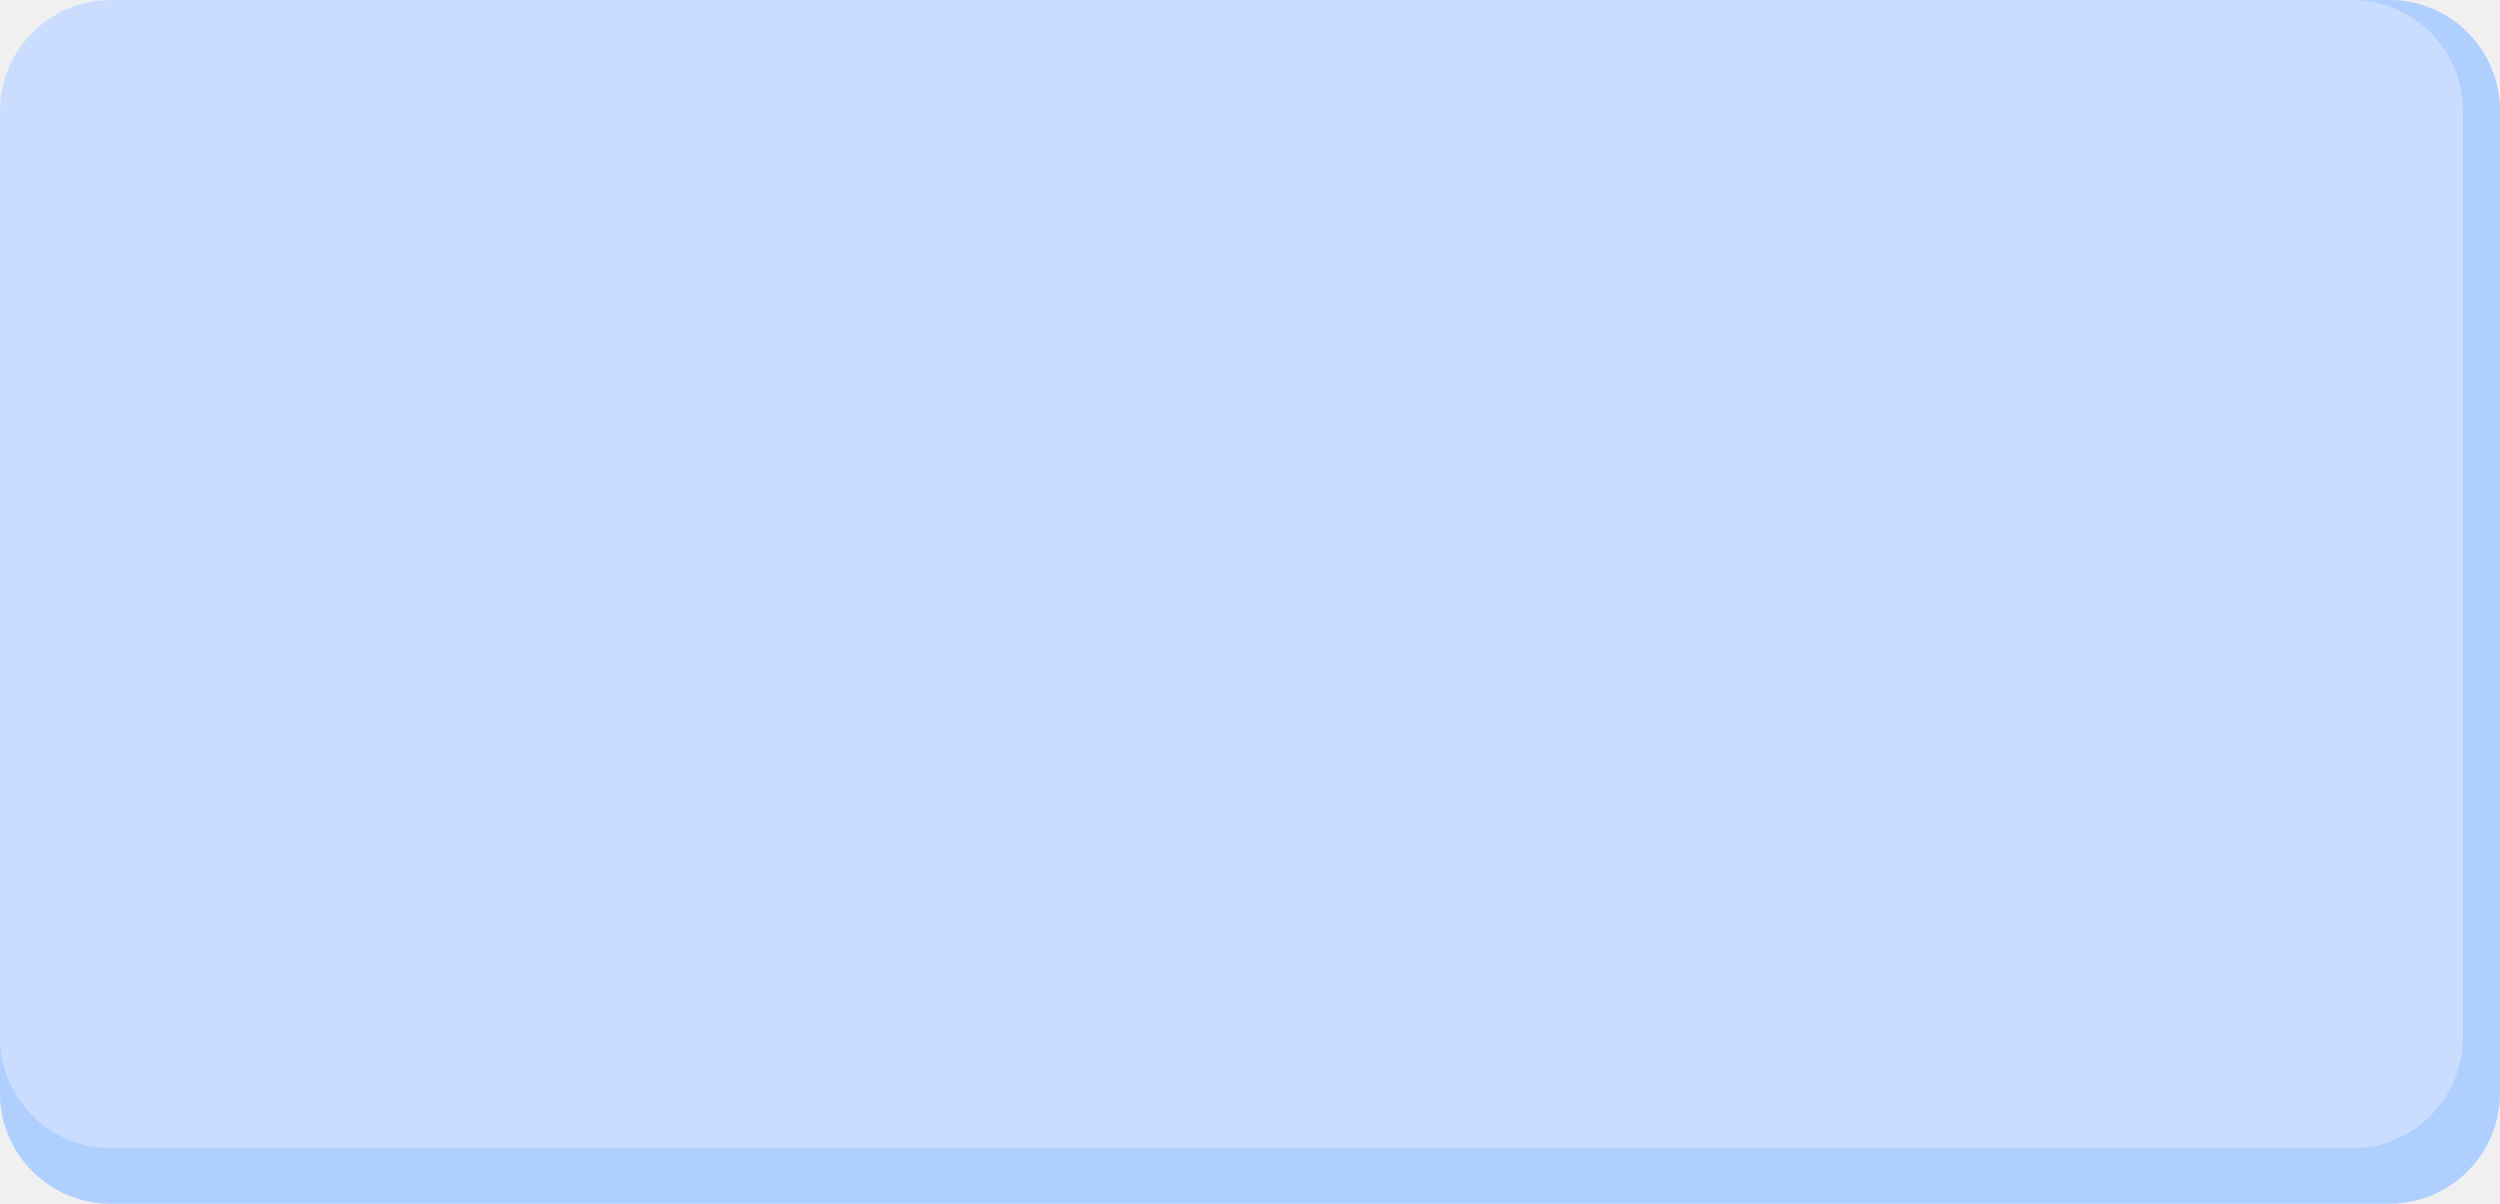
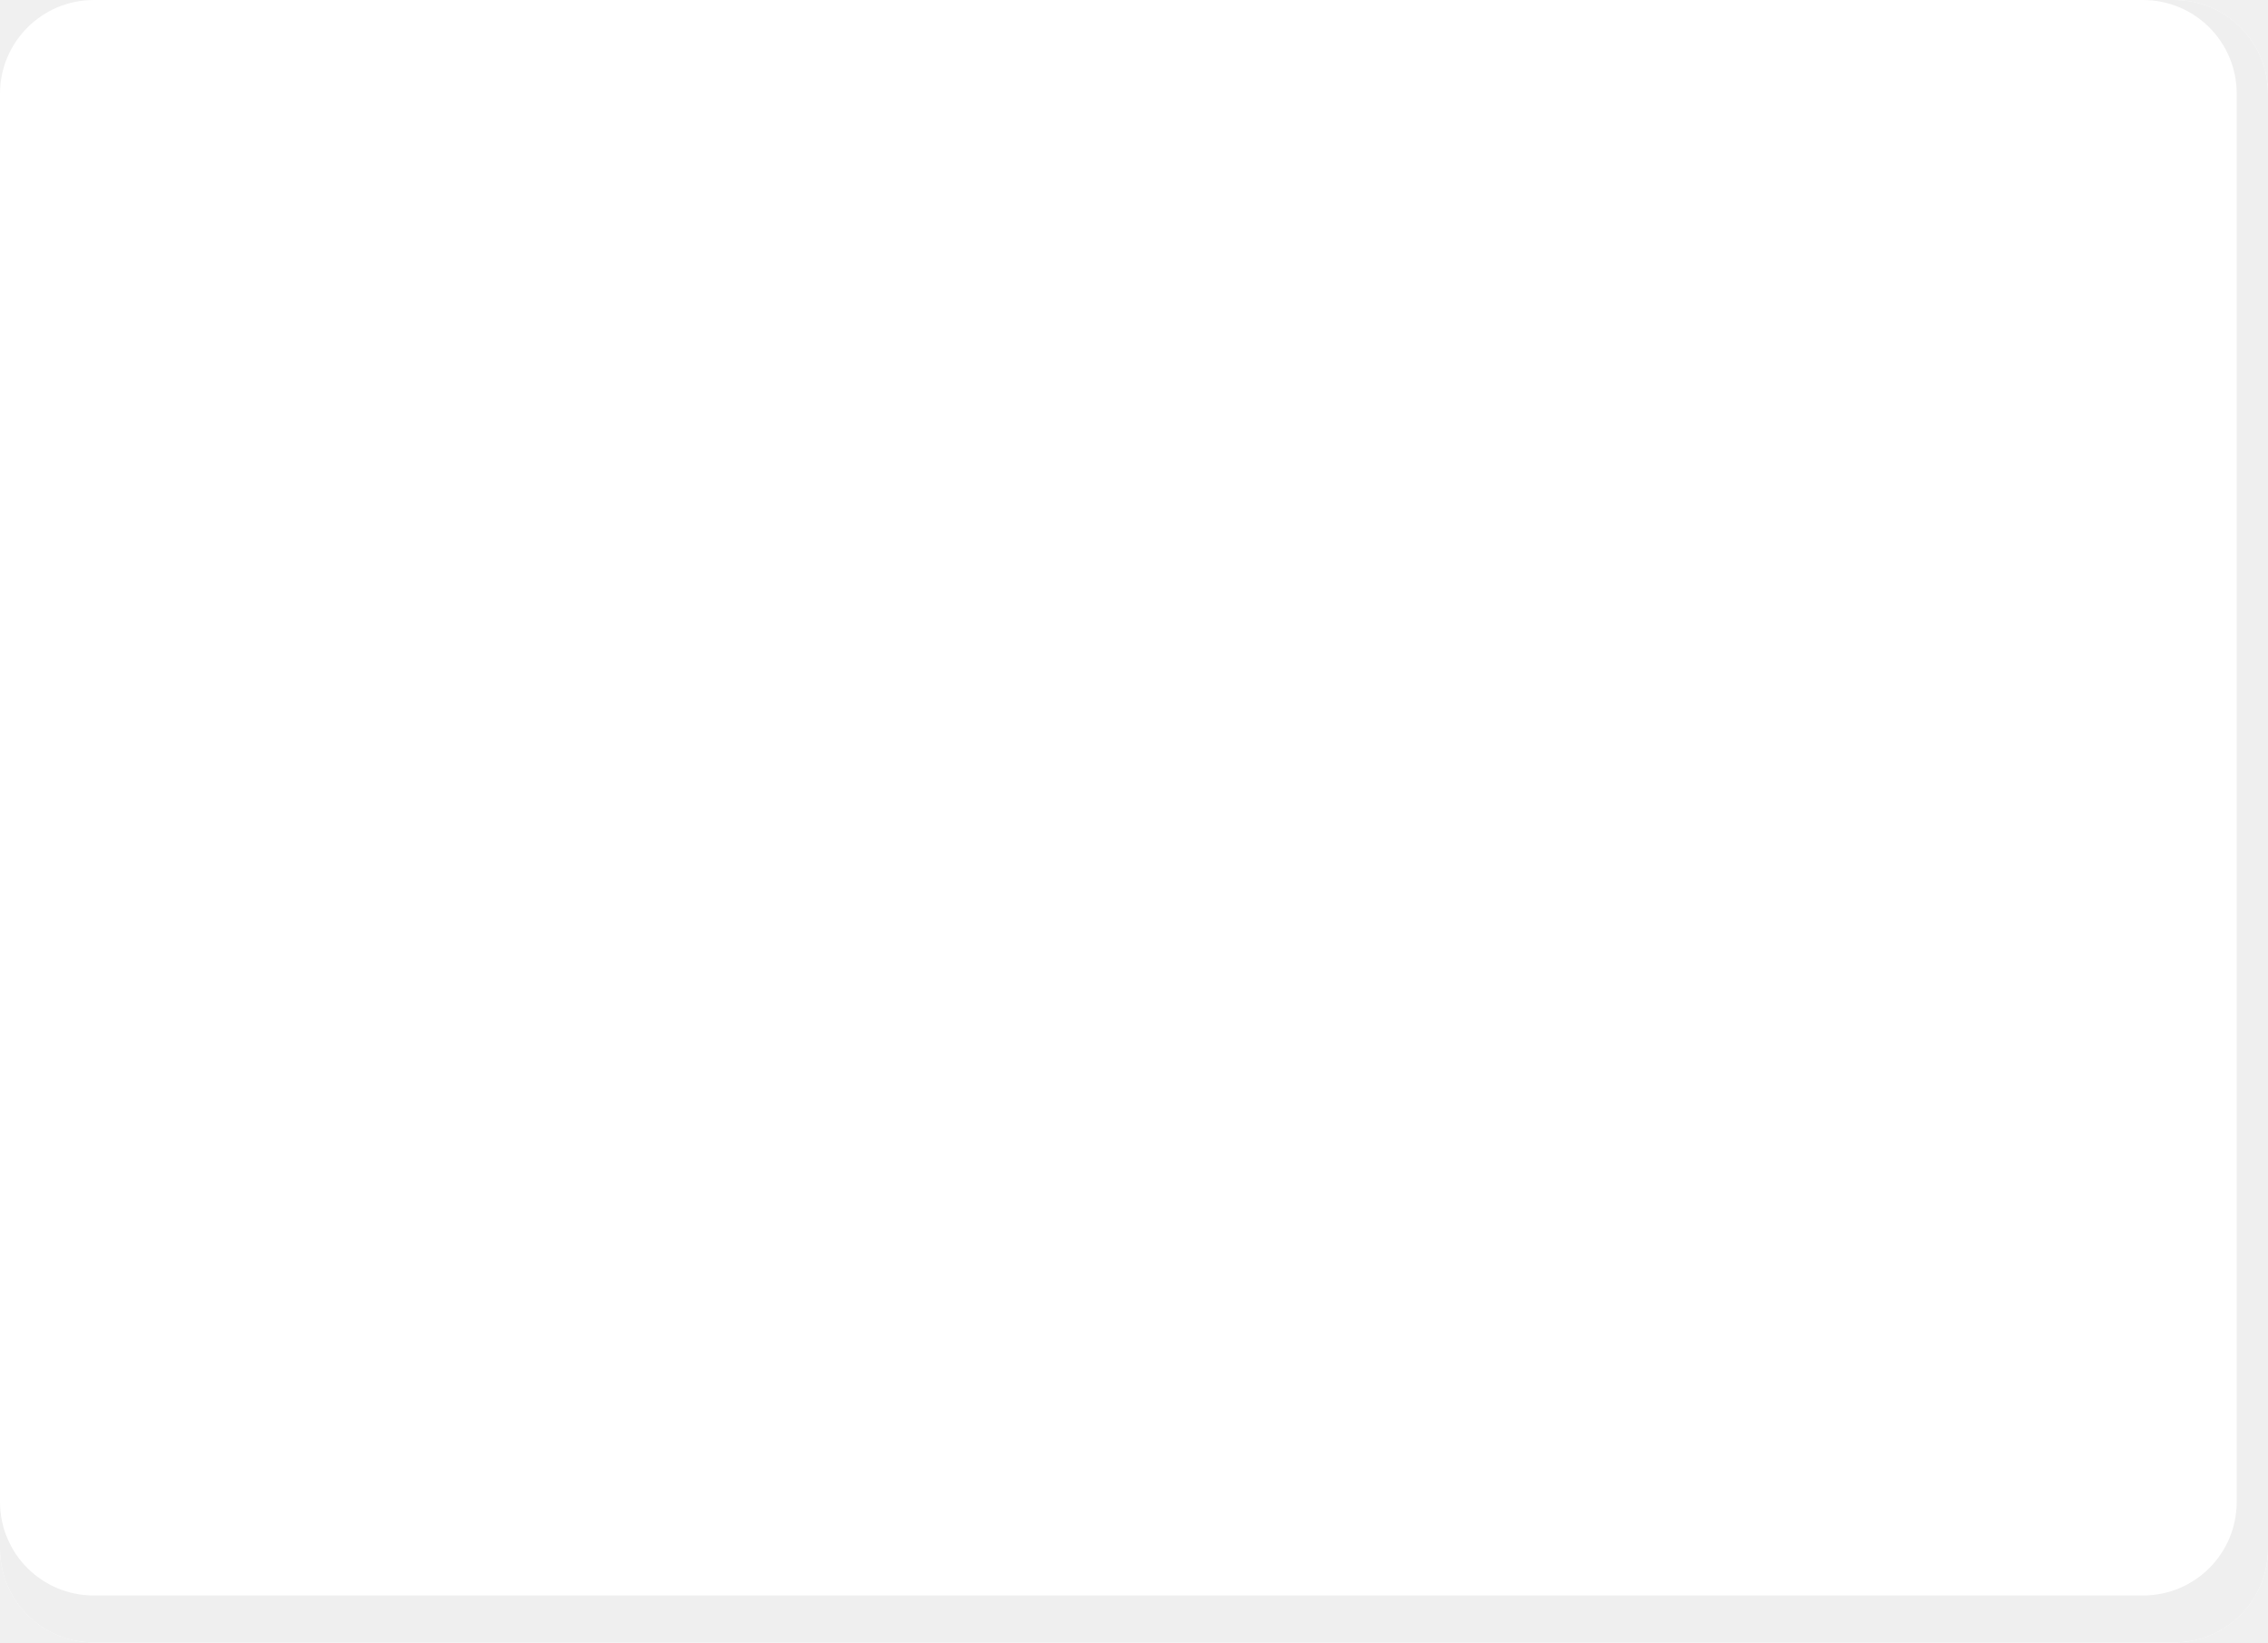
- <svg xmlns="http://www.w3.org/2000/svg" width="142.875mm" height="68.792mm" viewBox="0 0 142.875 68.792" version="1.1" id="svg8">
+ <svg xmlns="http://www.w3.org/2000/svg" width="153.458mm" height="111.125mm" viewBox="0 0 153.458 111.125" version="1.1" id="svg8">
  <defs id="defs2">
    </defs>
-   <g id="layer1" transform="translate(-29.75839,-64.88286)">
-     <rect style="opacity:1;fill:#cbddff;fill-opacity:1;stroke:none;stroke-width:4.927;stroke-linecap:round;stroke-linejoin:round;stroke-miterlimit:4;stroke-dasharray:none;stroke-opacity:1;paint-order:markers fill stroke" id="rect815" width="142.875" height="68.792" x="29.758" y="64.883" ry="6.348" rx="6.348" />
-     <path style="opacity:1;fill:#afcfff;fill-opacity:1;stroke:none;stroke-width:5.555;stroke-linecap:round;stroke-linejoin:round;stroke-miterlimit:4;stroke-dasharray:none;stroke-opacity:1;paint-order:markers fill stroke" d="m 164.169,64.883 c 3.517,0 6.348,2.831 6.348,6.348 v 52.921 c 0,3.517 -2.831,6.347 -6.348,6.347 H 36.106 c -3.517,0 -6.348,-2.831 -6.348,-6.347 v 3.175 c 0,3.517 2.831,6.347 6.348,6.347 H 166.285 c 3.517,0 6.348,-2.831 6.348,-6.347 V 71.231 c 0,-3.517 -2.831,-6.348 -6.348,-6.348 z" id="rect847" />
+   <g id="layer1" transform="translate(-29.75839,-22.54952)">
+     <rect style="opacity:1;fill:#ffffff;fill-opacity:1;stroke:none;stroke-width:6.489;stroke-linecap:round;stroke-linejoin:round;stroke-miterlimit:4;stroke-dasharray:none;stroke-opacity:1;paint-order:markers fill stroke" id="rect815" width="153.458" height="111.125" x="29.758" y="22.55" ry="6.348" rx="6.348" />
+     <path style="opacity:1;fill:#efefef;fill-opacity:1;stroke:none;stroke-width:5.555;stroke-linecap:round;stroke-linejoin:round;stroke-miterlimit:4;stroke-dasharray:none;stroke-opacity:1;paint-order:markers fill stroke" d="m 174.752,22.55 c 3.517,0 6.348,2.831 6.348,6.348 v 95.255 c 0,3.517 -2.831,6.347 -6.348,6.347 H 36.106 c -3.517,0 -6.348,-2.831 -6.348,-6.347 v 3.175 c 0,3.517 2.831,6.347 6.348,6.347 H 176.869 c 3.517,0 6.348,-2.831 6.348,-6.347 V 28.897 c 0,-3.517 -2.831,-6.348 -6.348,-6.348 z" id="rect847" />
  </g>
</svg>
